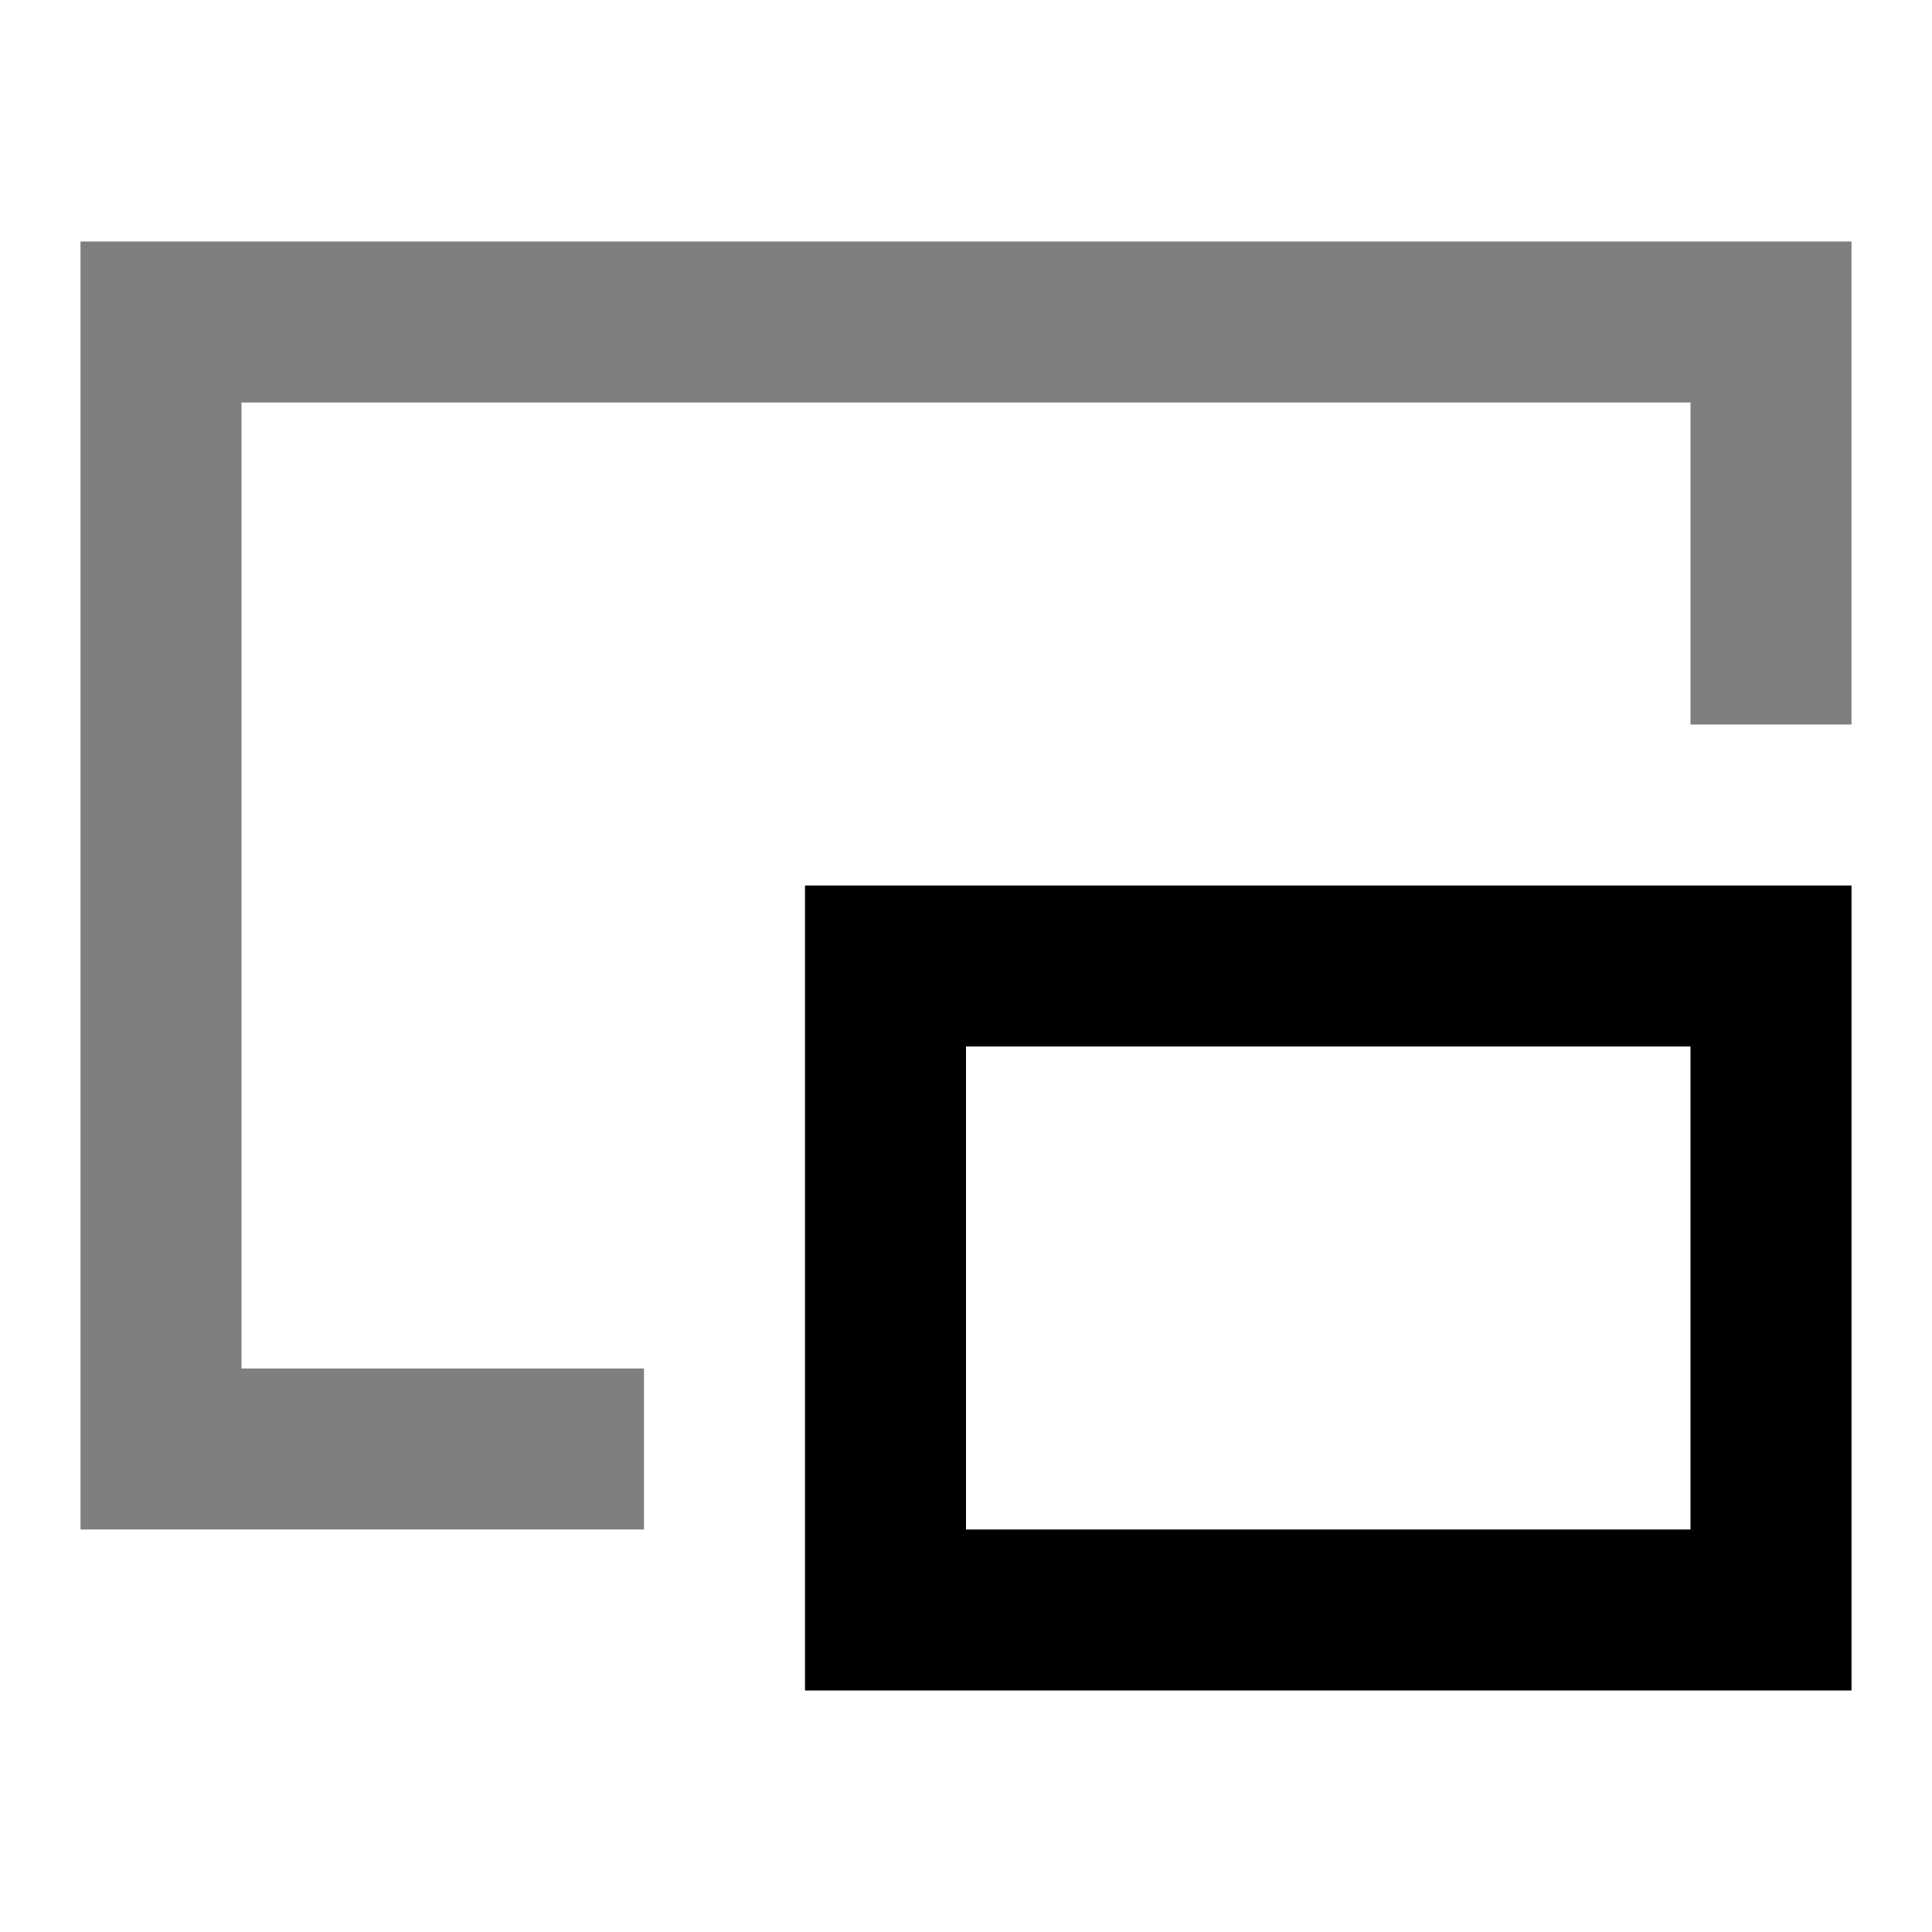
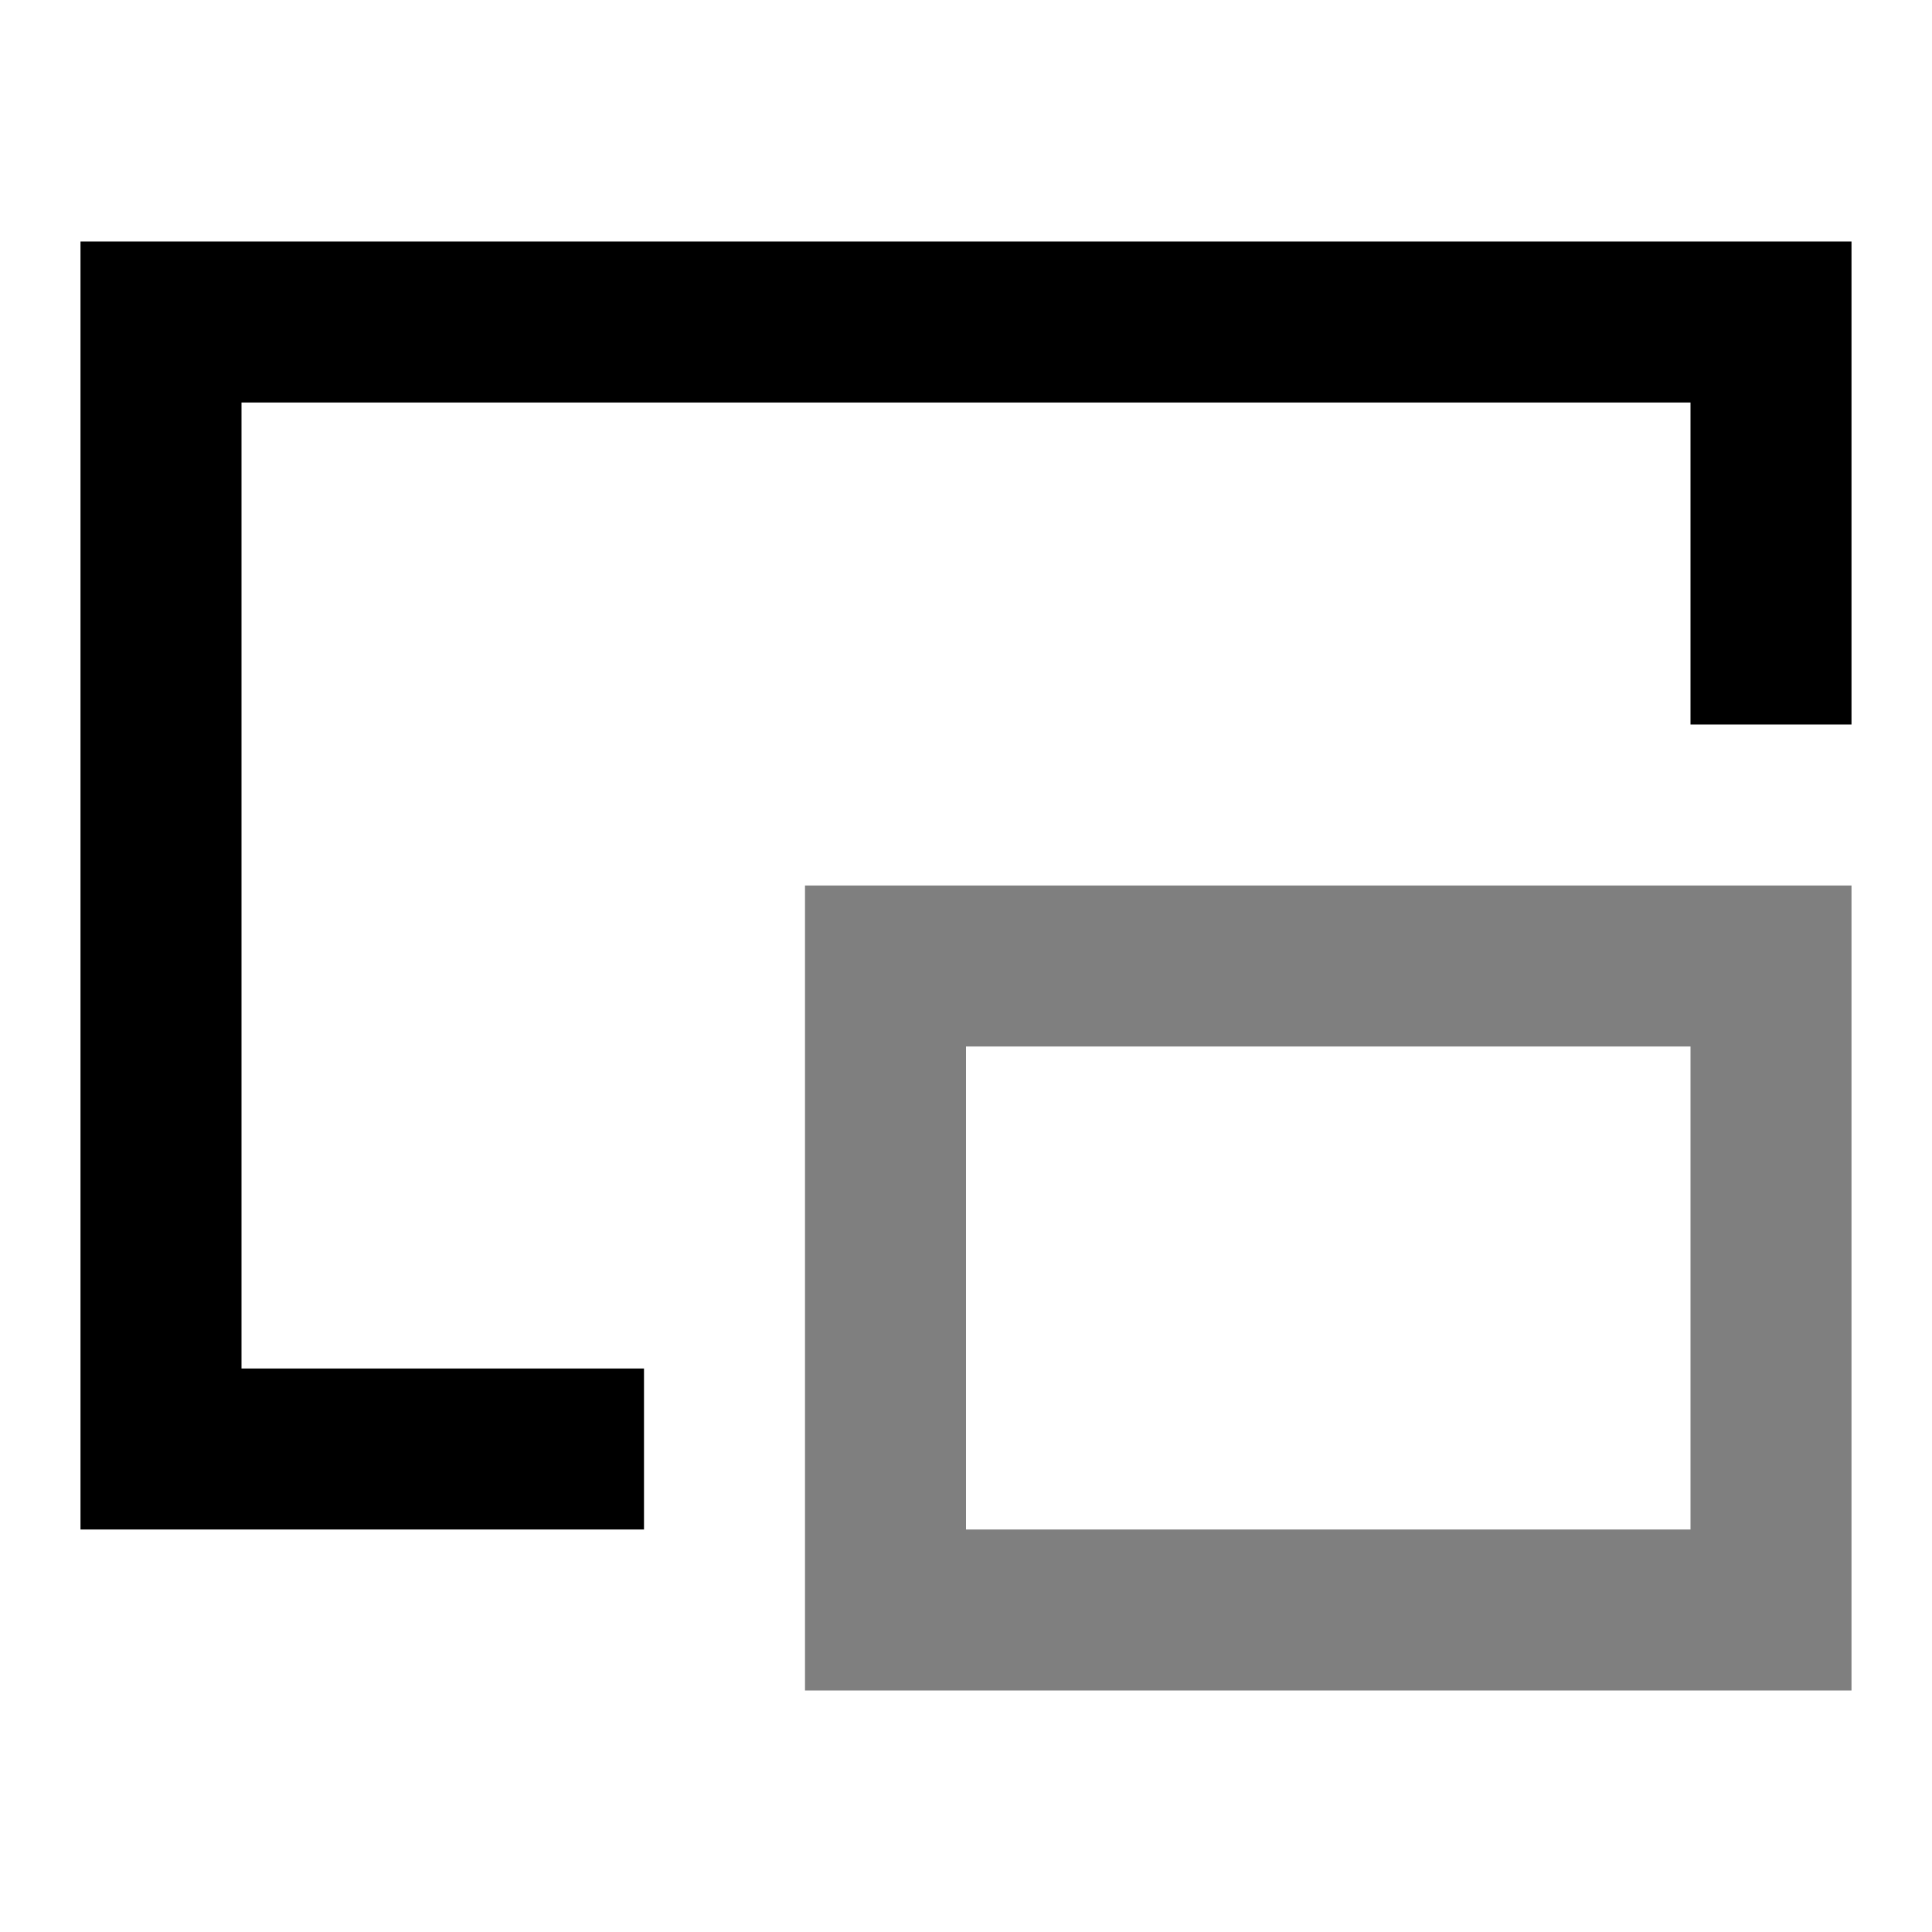
<svg xmlns="http://www.w3.org/2000/svg" viewBox="0 0 24 24">
-   <path fill="currentColor" fill-rule="evenodd" clip-rule="evenodd" d="M10 11v10h13V11H10zm11 8h-9v-6h9v6z" />
-   <path fill="currentColor" opacity=".5" d="M3 17V5h18v4h2V3H1v16h7v-2H3z" />
+   <path fill="currentColor" opacity=".5" fill-rule="evenodd" clip-rule="evenodd" d="M10 11v10h13V11H10zm11 8h-9v-6h9v6z" />
+   <path fill="currentColor" d="M3 17V5h18v4h2V3H1v16h7v-2H3z" />
</svg>
